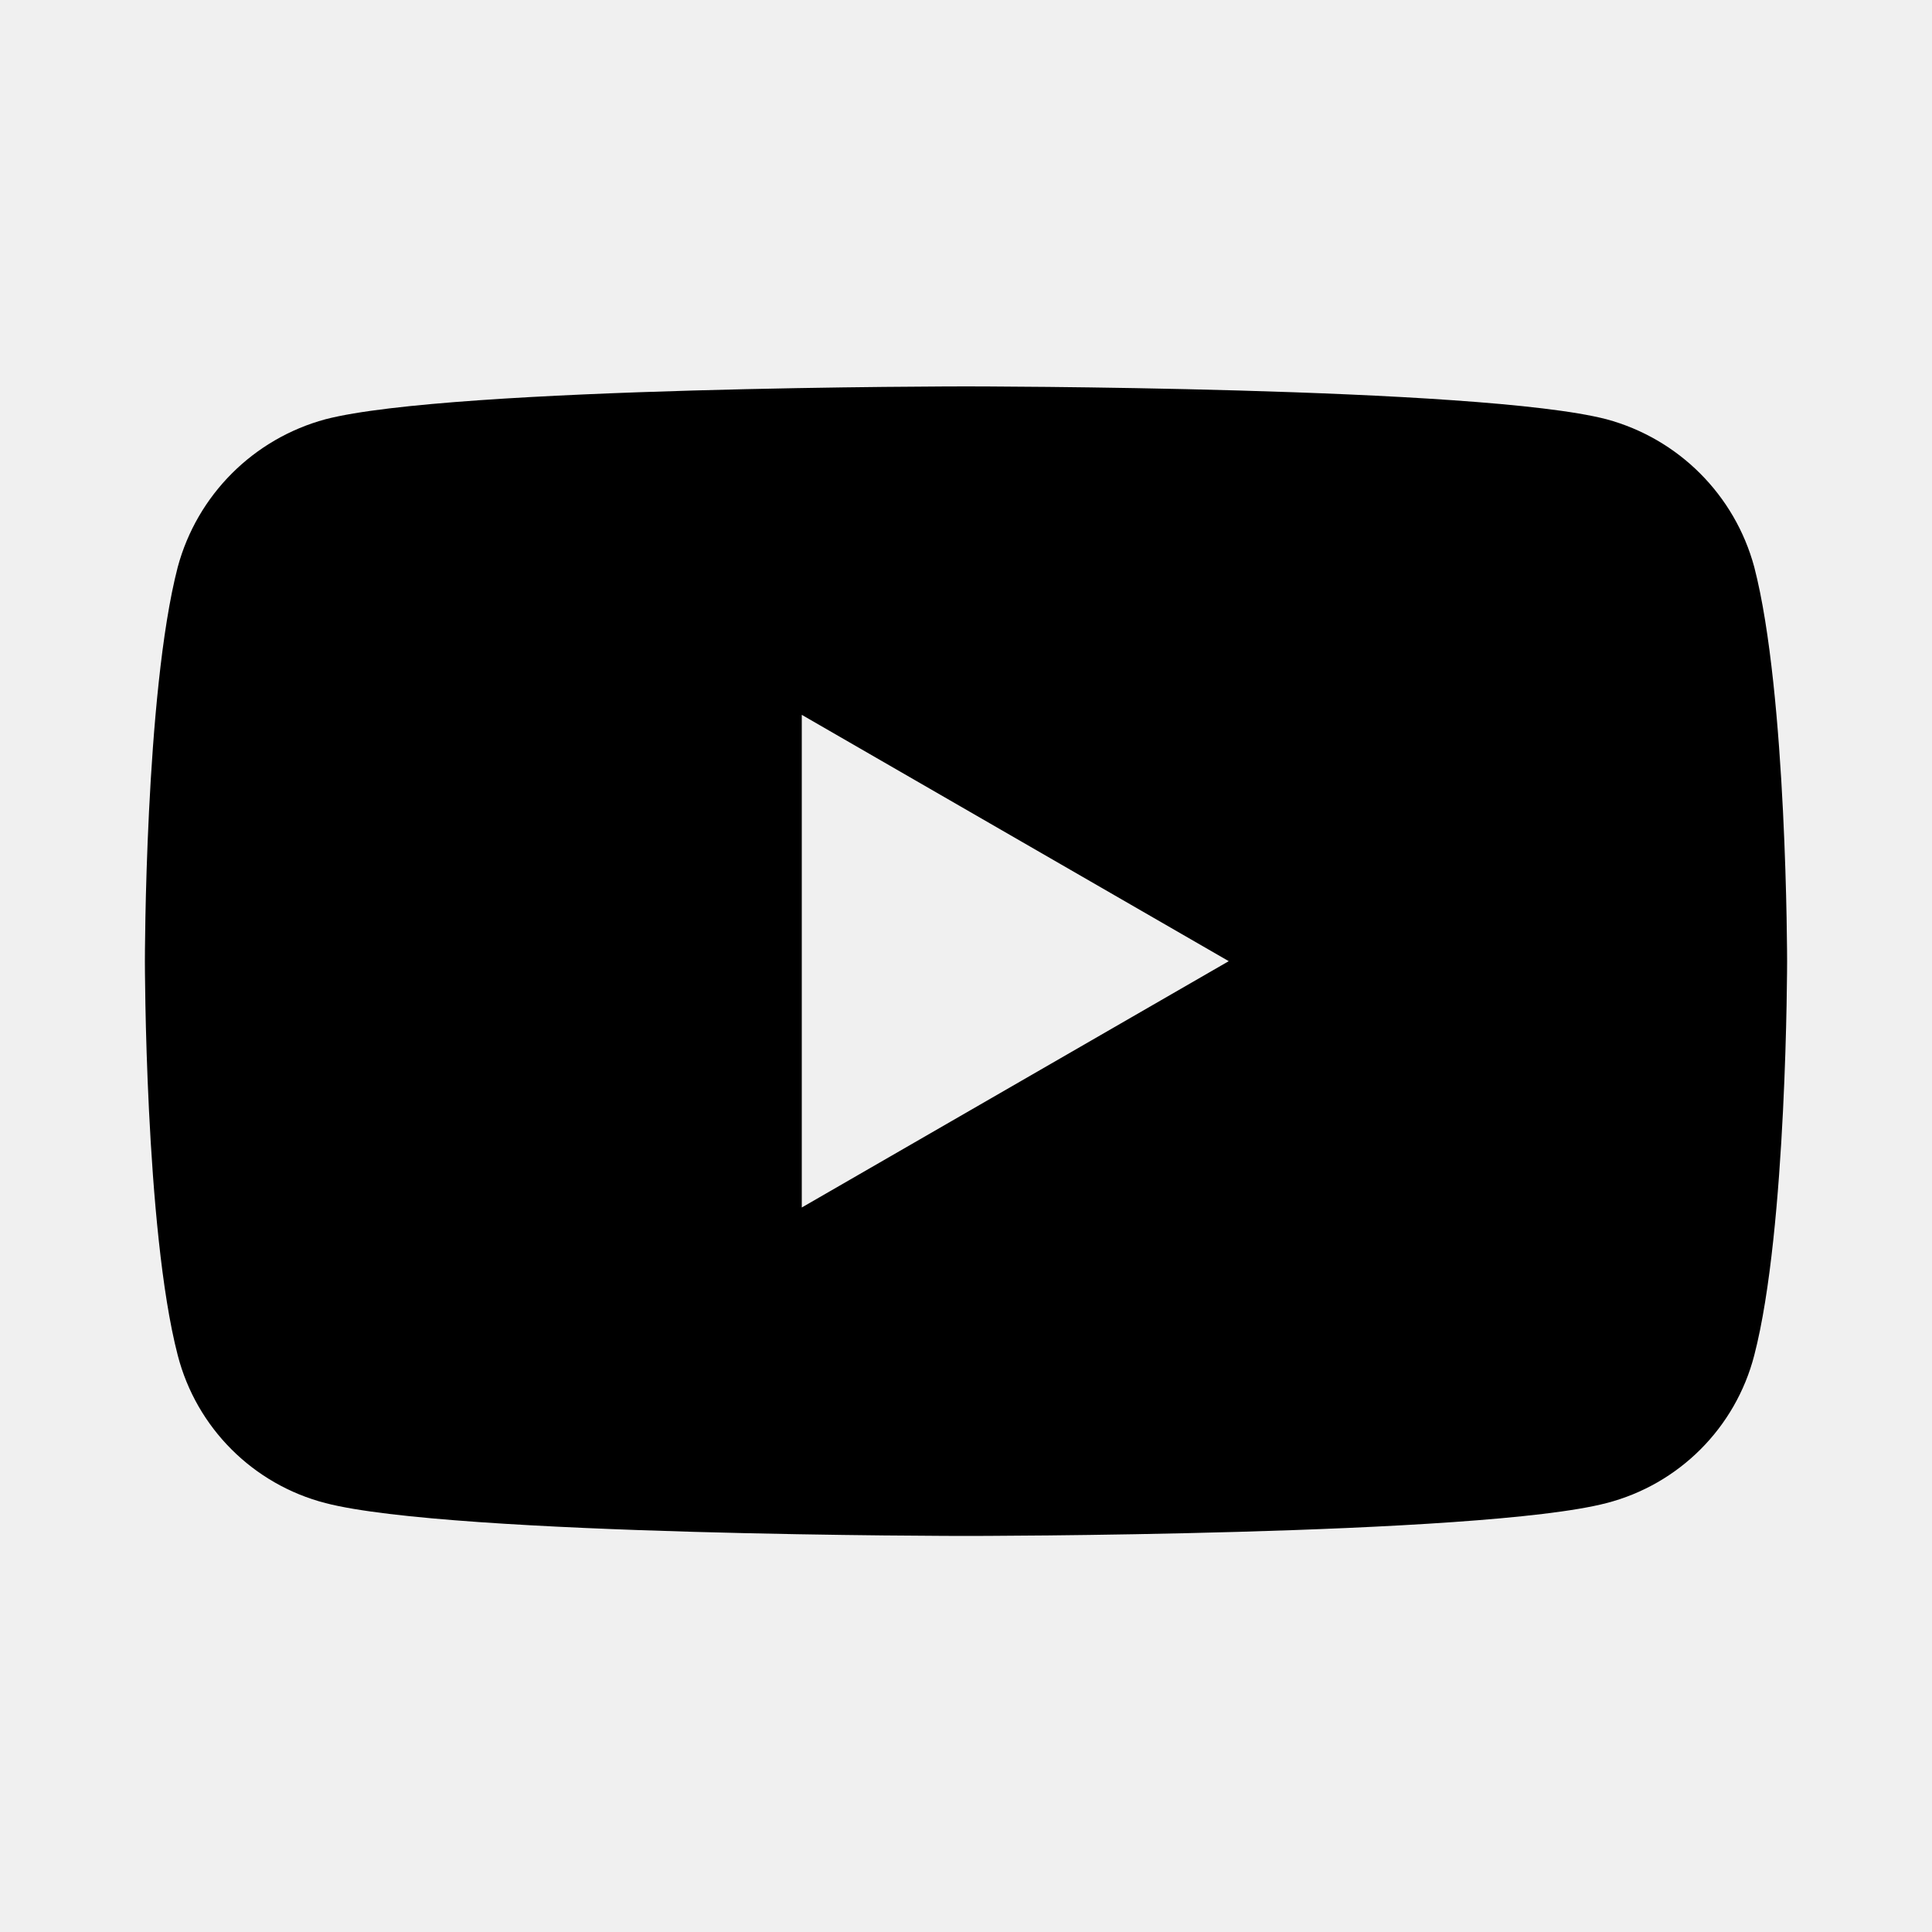
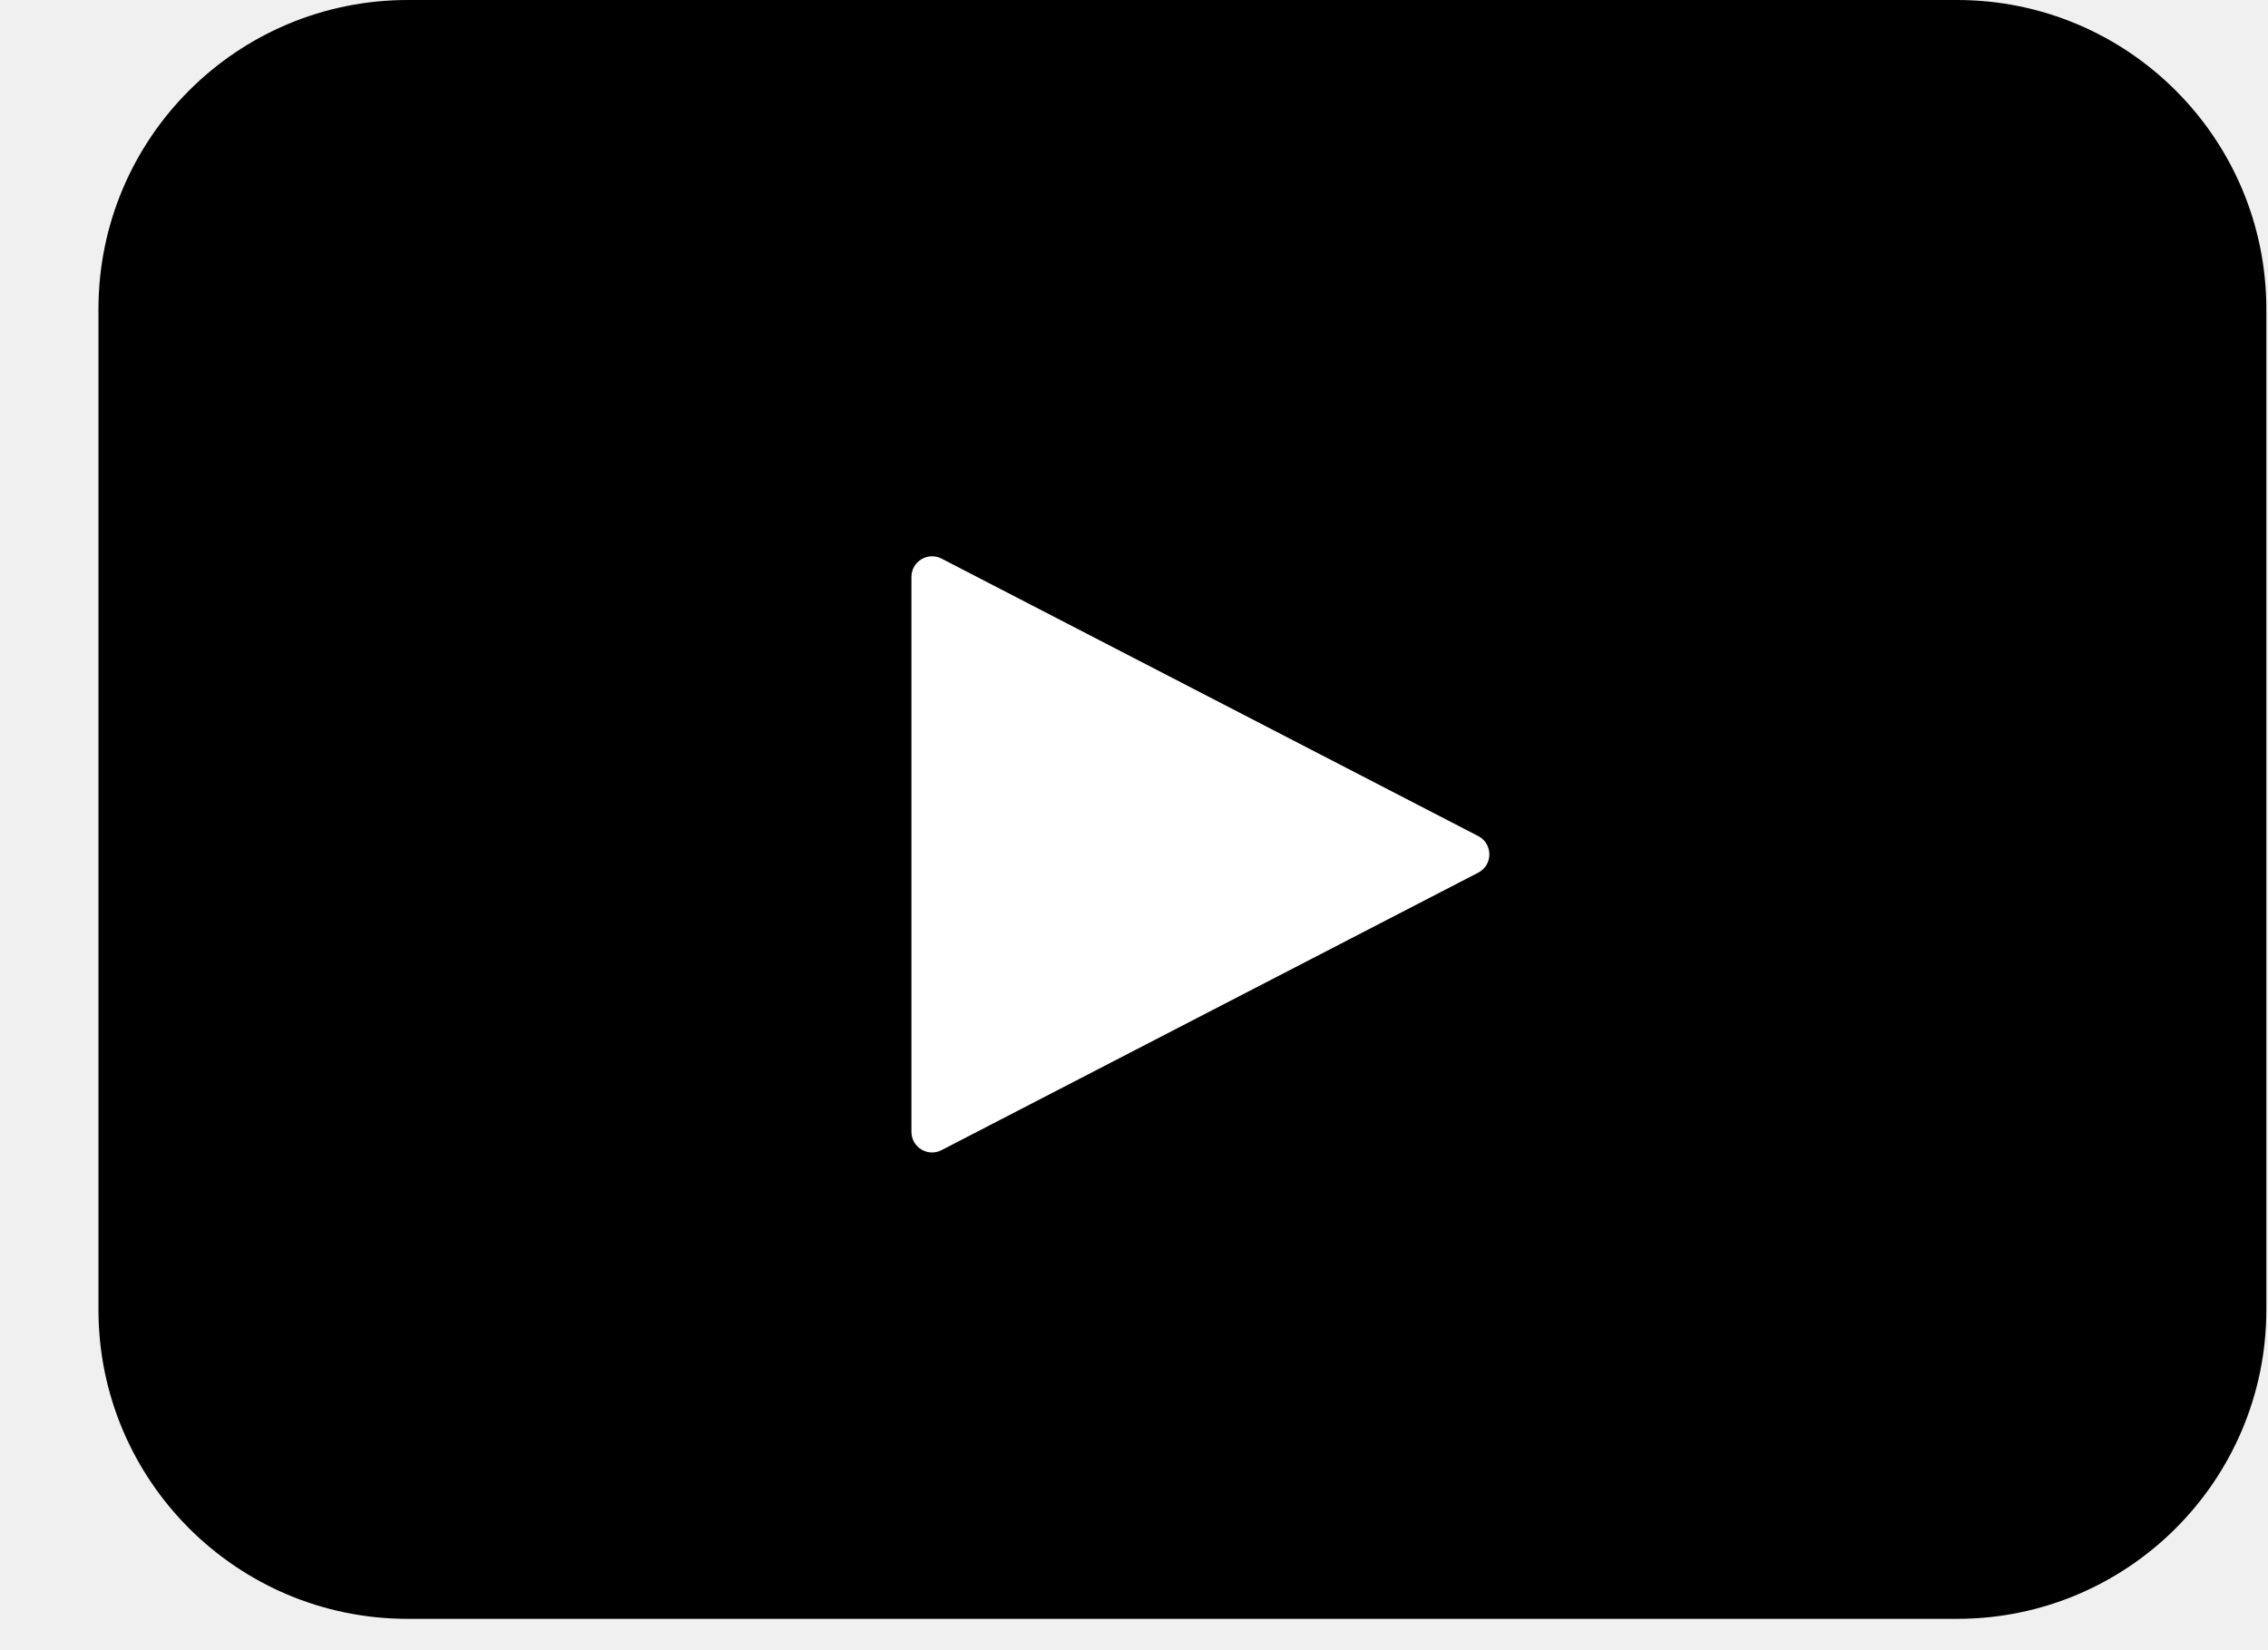
- <svg class="icon icon-youtube" viewBox="0 0 20 20">
-   <path fill="currentColor" d="M18.16 5.87c.34 1.309.34 4.08.34 4.08s0 2.771-.34 4.08a2.13 2.13 0 0 1-1.53 1.53c-1.309.34-6.63.34-6.63.34s-5.321 0-6.63-.34a2.13 2.13 0 0 1-1.53-1.53c-.34-1.309-.34-4.08-.34-4.08s0-2.771.34-4.08a2.17 2.17 0 0 1 1.53-1.53C4.679 4 10 4 10 4s5.321 0 6.63.34a2.17 2.17 0 0 1 1.53 1.53M8.3 12.5l4.42-2.55L8.3 7.4z" />
+ <svg xmlns="http://www.w3.org/2000/svg" width="22" height="16" viewBox="0 0 22 16" fill="none">
+   <rect x="0.955" width="21.029" height="15.705" rx="3" fill="black" />
+   <path fill-rule="evenodd" clip-rule="evenodd" d="M14.339 8.111C14.483 8.186 14.483 8.392 14.339 8.466L9.133 11.158C9 11.227 8.841 11.13 8.841 10.98V5.597C8.841 5.447 9 5.351 9.133 5.419L14.339 8.111Z" fill="white" />
</svg>
